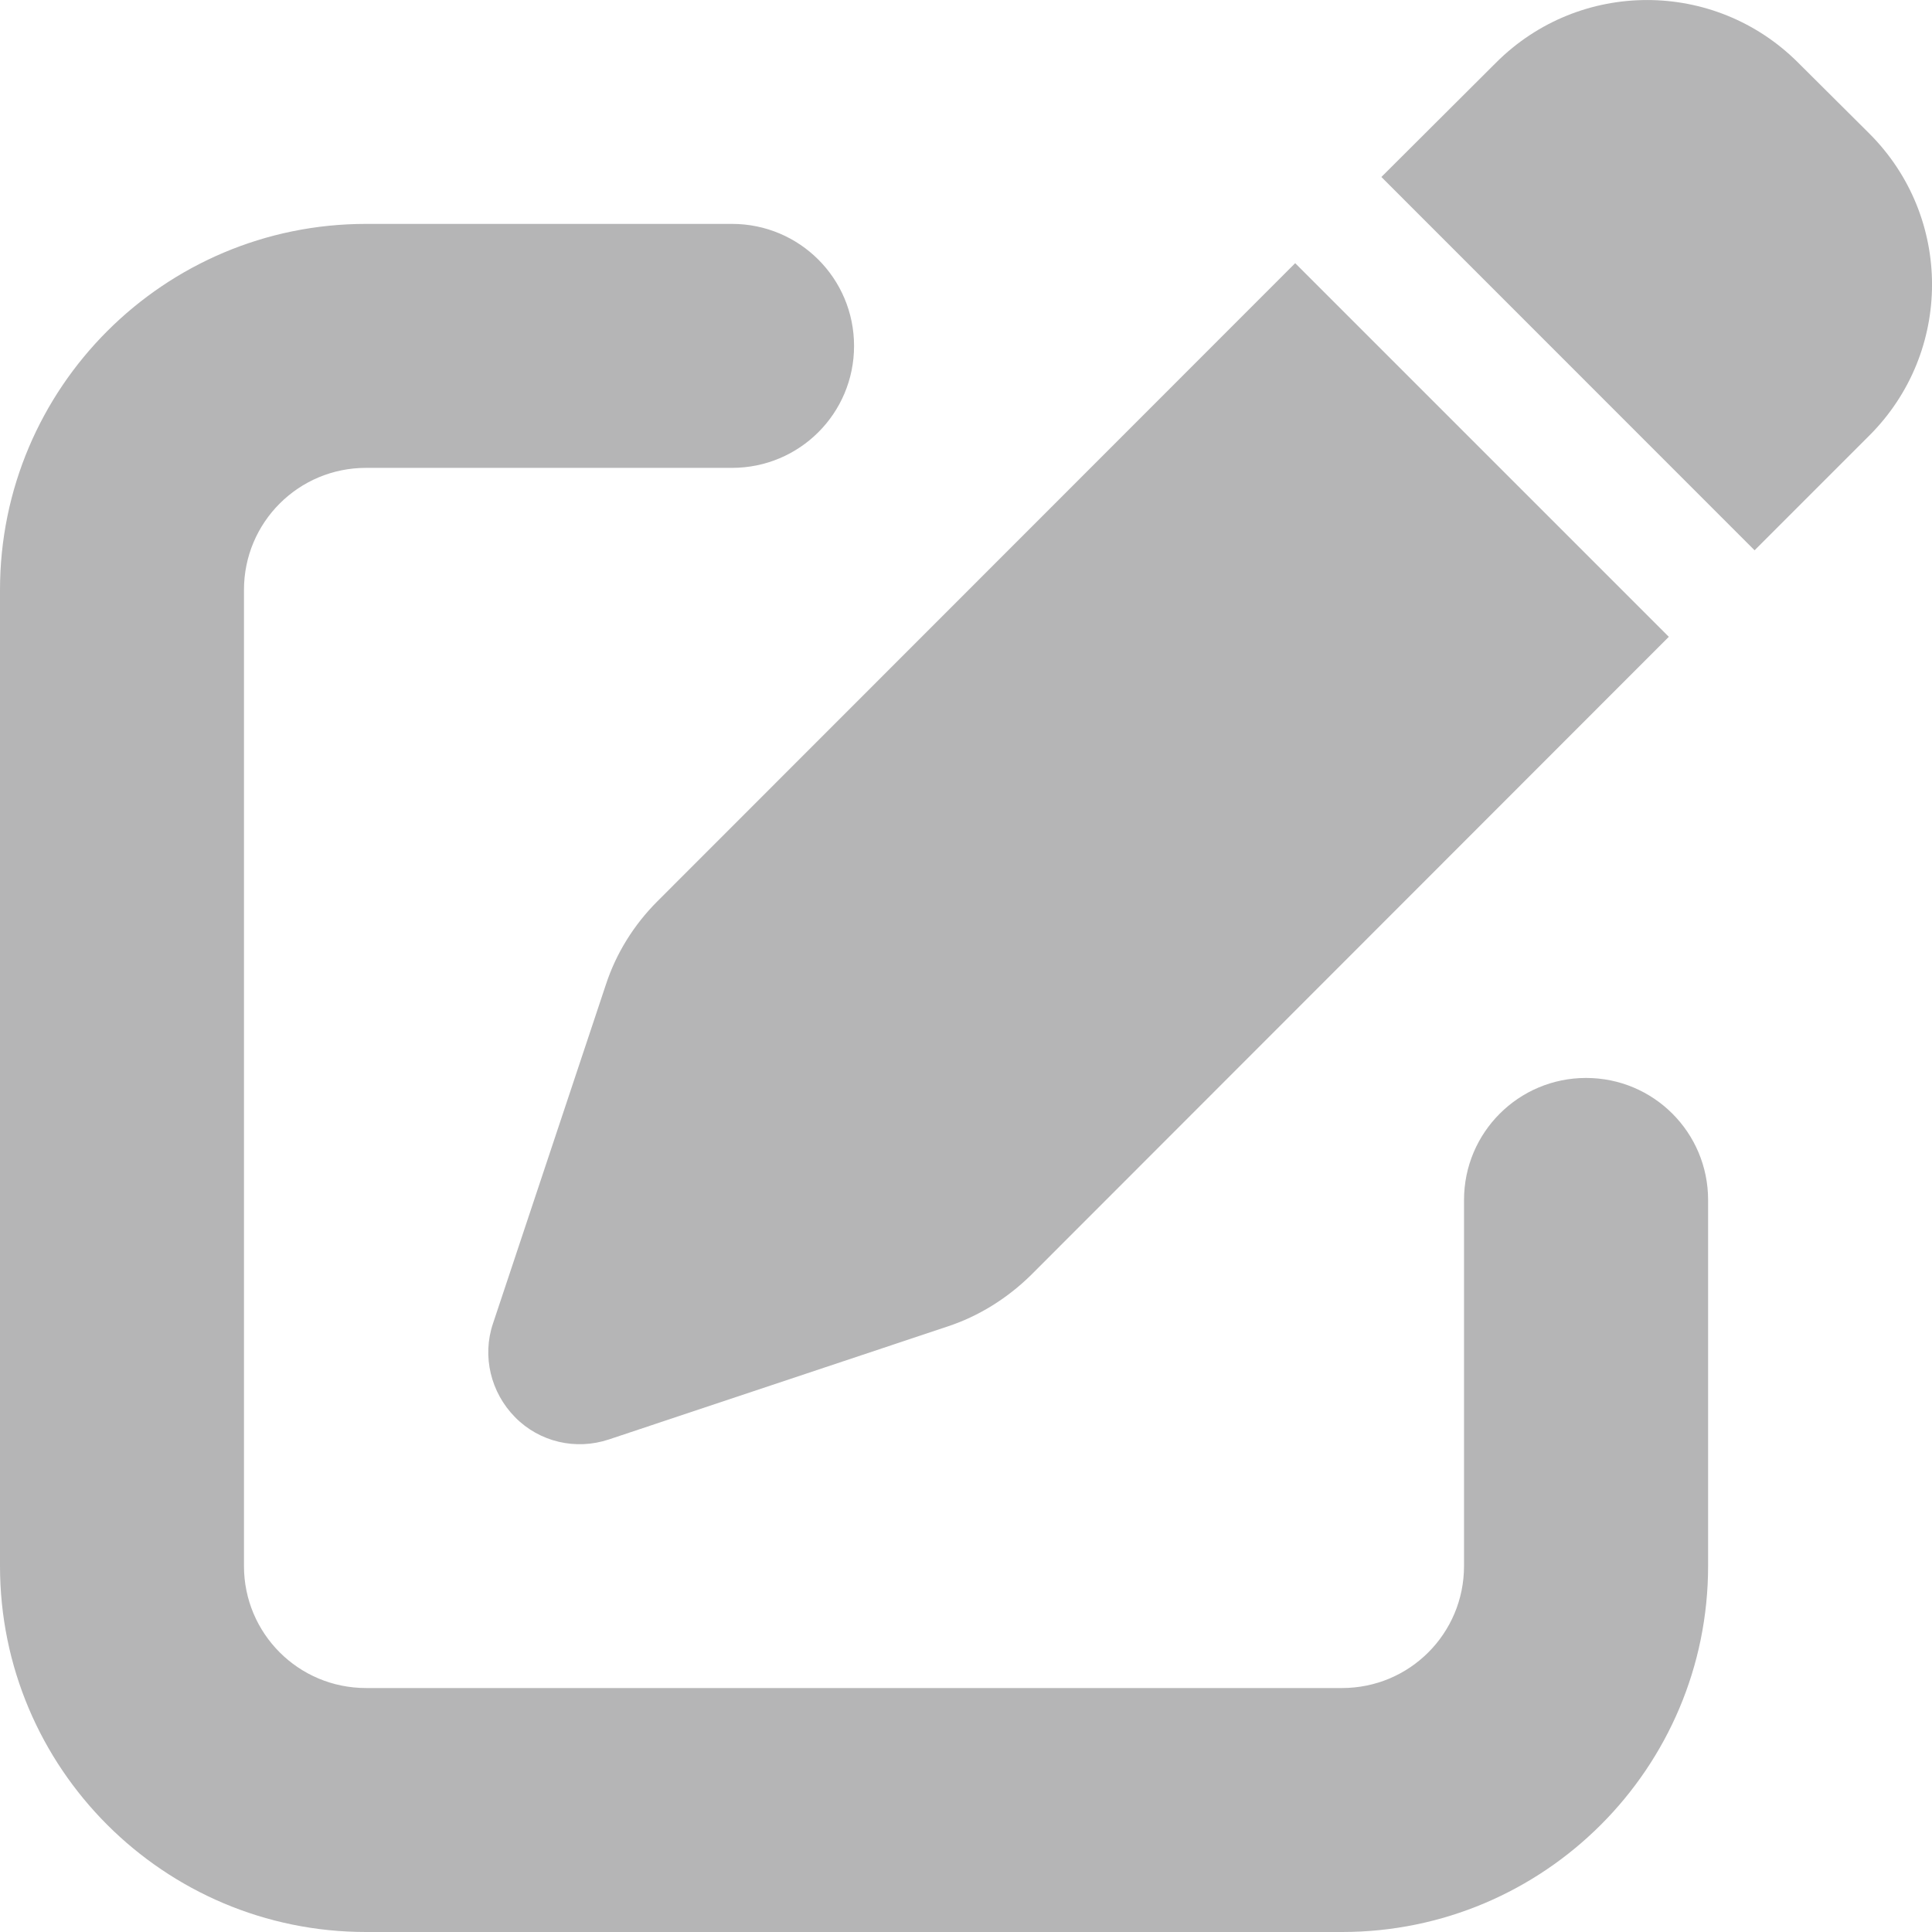
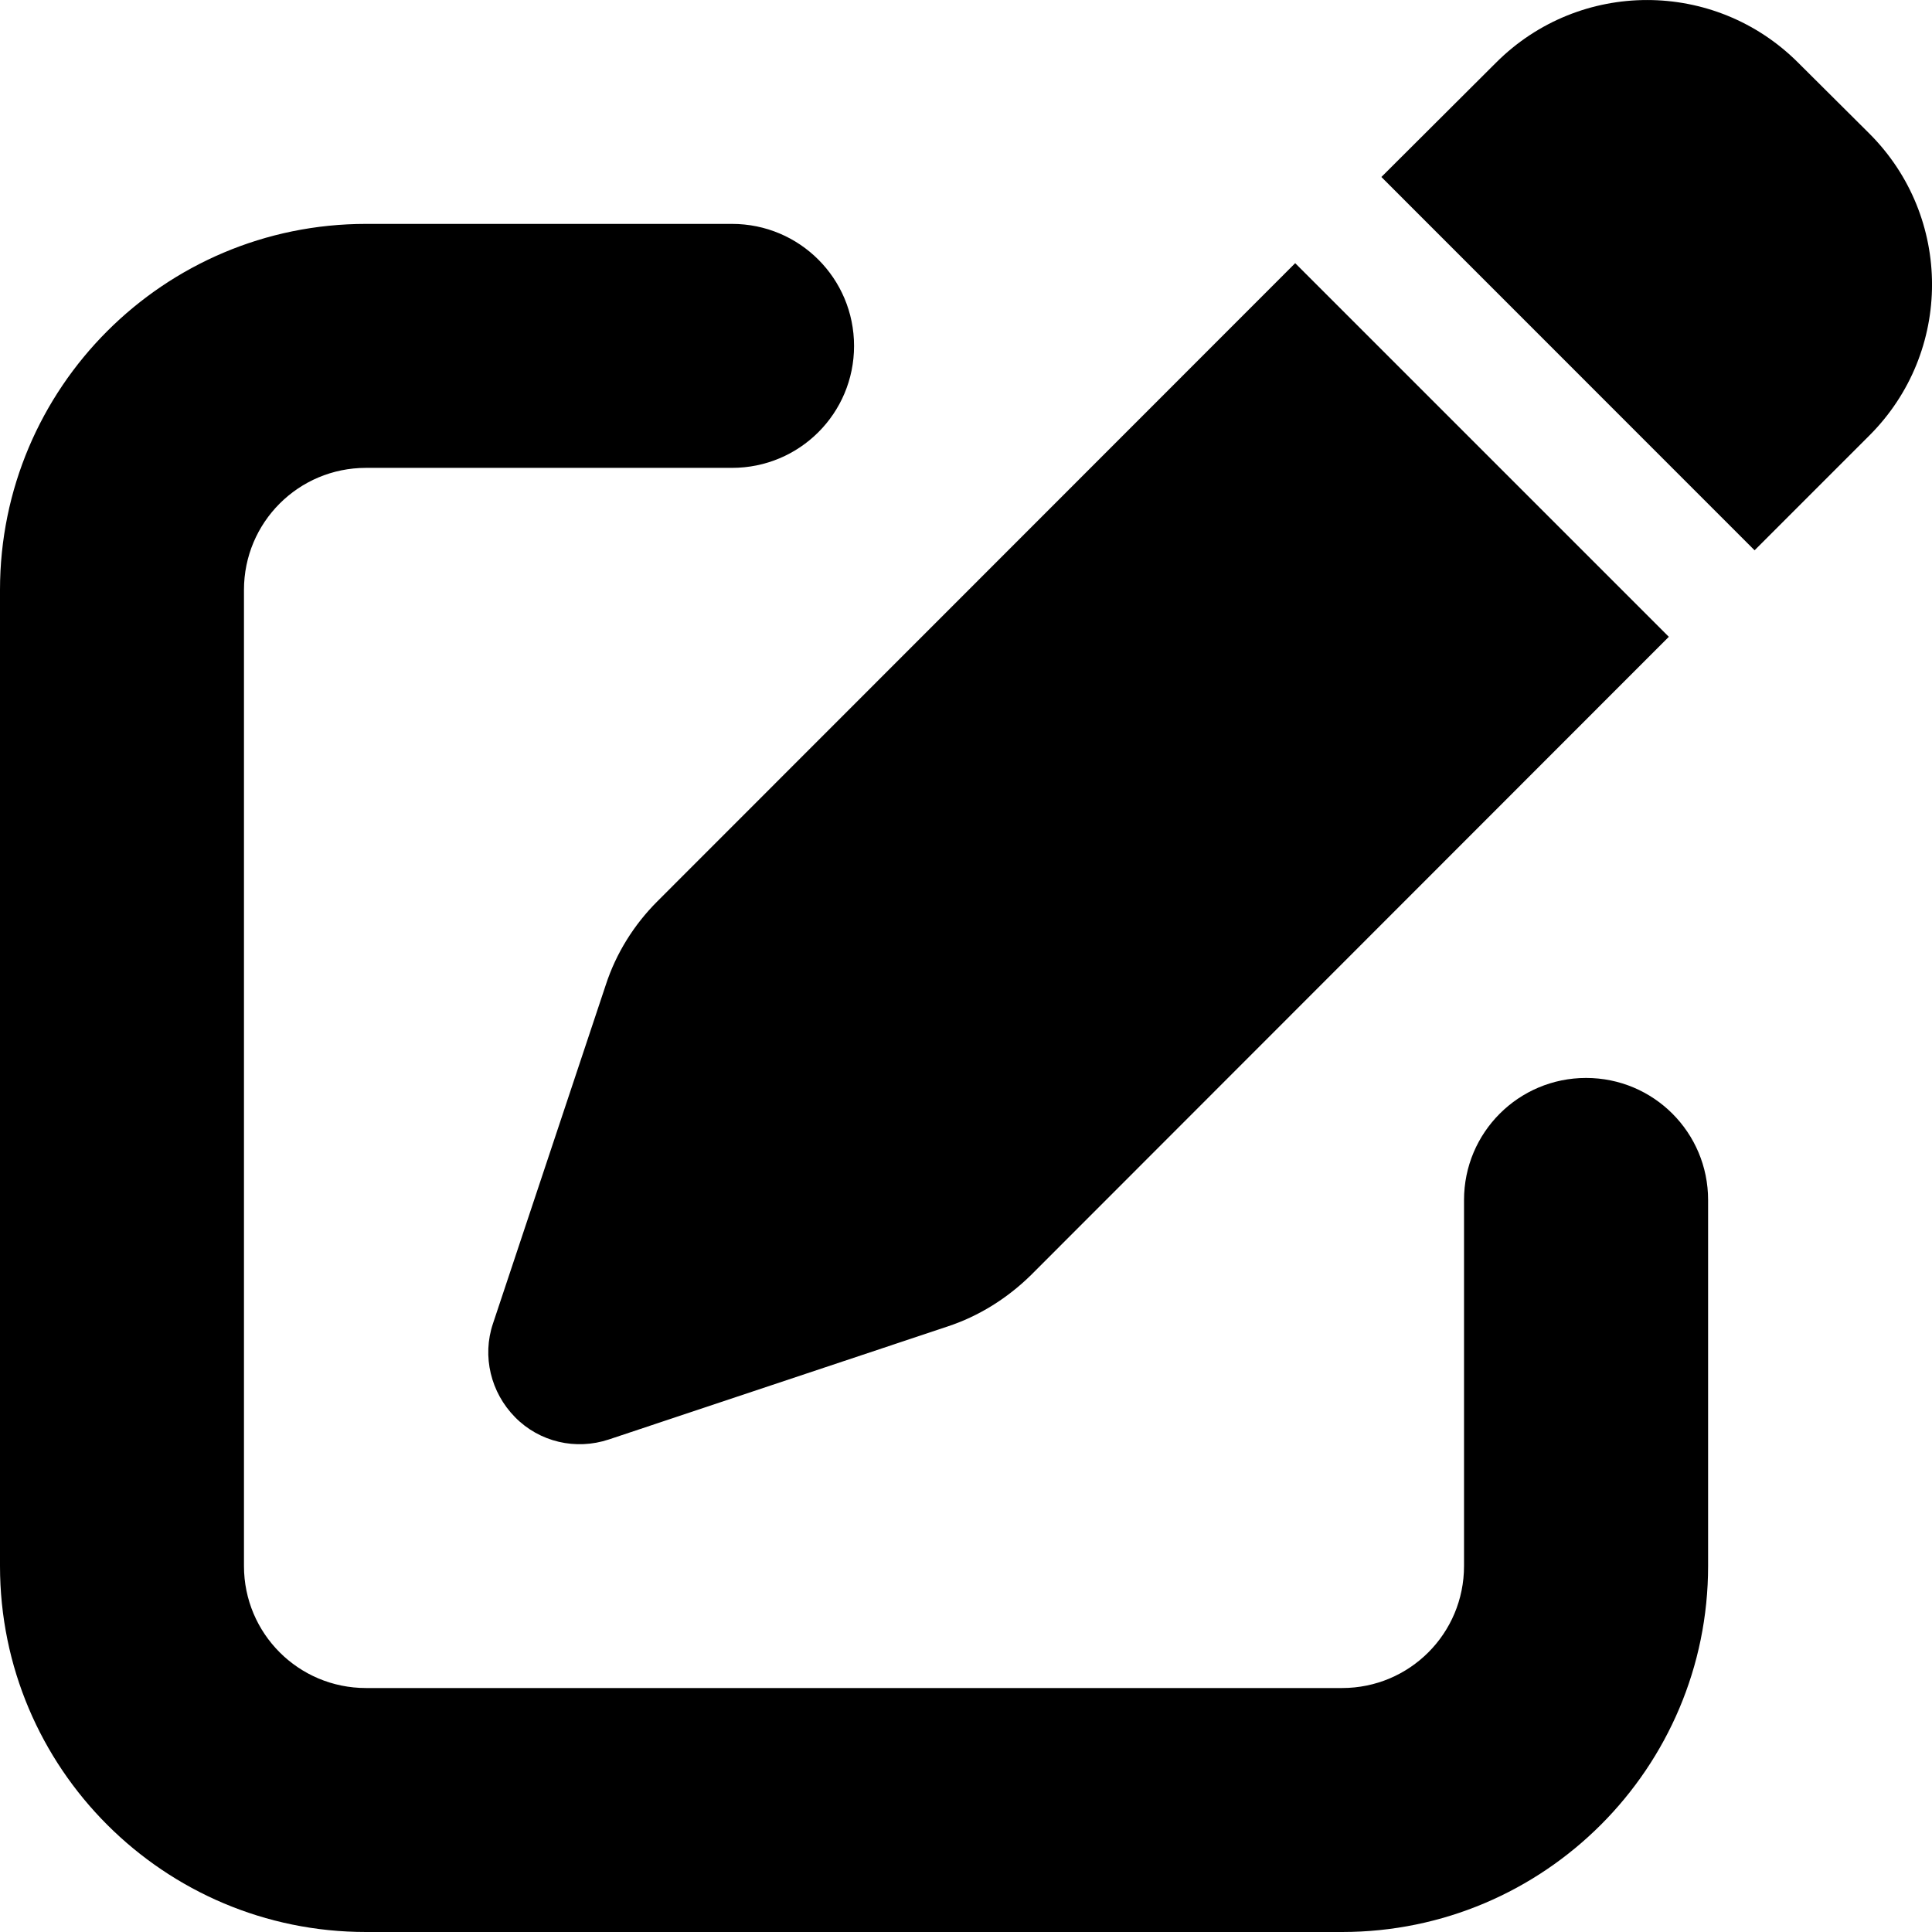
- <svg xmlns="http://www.w3.org/2000/svg" width="18" height="18" viewBox="0 0 18 18" fill="none">
-   <path d="M16.752 0.583C15.974 -0.194 14.717 -0.194 13.939 0.583L12.87 1.649L16.347 5.127L17.416 4.058C18.195 3.28 18.195 2.022 17.416 1.244L16.752 0.583ZM6.124 8.398C5.907 8.615 5.74 8.881 5.644 9.176L4.593 12.331C4.49 12.636 4.572 12.974 4.799 13.204C5.026 13.435 5.364 13.514 5.673 13.411L8.827 12.359C9.119 12.263 9.385 12.096 9.605 11.88L15.548 5.933L12.067 2.452L6.124 8.398ZM3.41 2.086C1.527 2.086 0 3.614 0 5.496V14.59C0 16.473 1.527 18 3.41 18H12.504C14.386 18 15.914 16.473 15.914 14.59V11.18C15.914 10.551 15.406 10.043 14.777 10.043C14.149 10.043 13.64 10.551 13.64 11.18V14.59C13.64 15.219 13.133 15.727 12.504 15.727H3.41C2.781 15.727 2.273 15.219 2.273 14.59V5.496C2.273 4.867 2.781 4.359 3.41 4.359H6.82C7.449 4.359 7.957 3.852 7.957 3.223C7.957 2.594 7.449 2.086 6.82 2.086H3.41Z" fill="#B5B5B6" />
+ <svg xmlns="http://www.w3.org/2000/svg" width="18" height="18" viewBox="0 0 18 18" fill="currentColor">
+   <path d="M16.752 0.583C15.974 -0.194 14.717 -0.194 13.939 0.583L12.87 1.649L16.347 5.127L17.416 4.058C18.195 3.28 18.195 2.022 17.416 1.244L16.752 0.583ZM6.124 8.398C5.907 8.615 5.74 8.881 5.644 9.176L4.593 12.331C4.49 12.636 4.572 12.974 4.799 13.204C5.026 13.435 5.364 13.514 5.673 13.411L8.827 12.359C9.119 12.263 9.385 12.096 9.605 11.88L15.548 5.933L12.067 2.452L6.124 8.398ZM3.41 2.086C1.527 2.086 0 3.614 0 5.496V14.59C0 16.473 1.527 18 3.41 18H12.504C14.386 18 15.914 16.473 15.914 14.59V11.18C15.914 10.551 15.406 10.043 14.777 10.043C14.149 10.043 13.64 10.551 13.64 11.18V14.59C13.64 15.219 13.133 15.727 12.504 15.727H3.41C2.781 15.727 2.273 15.219 2.273 14.59V5.496C2.273 4.867 2.781 4.359 3.41 4.359H6.82C7.449 4.359 7.957 3.852 7.957 3.223C7.957 2.594 7.449 2.086 6.82 2.086H3.41Z" />
</svg>
